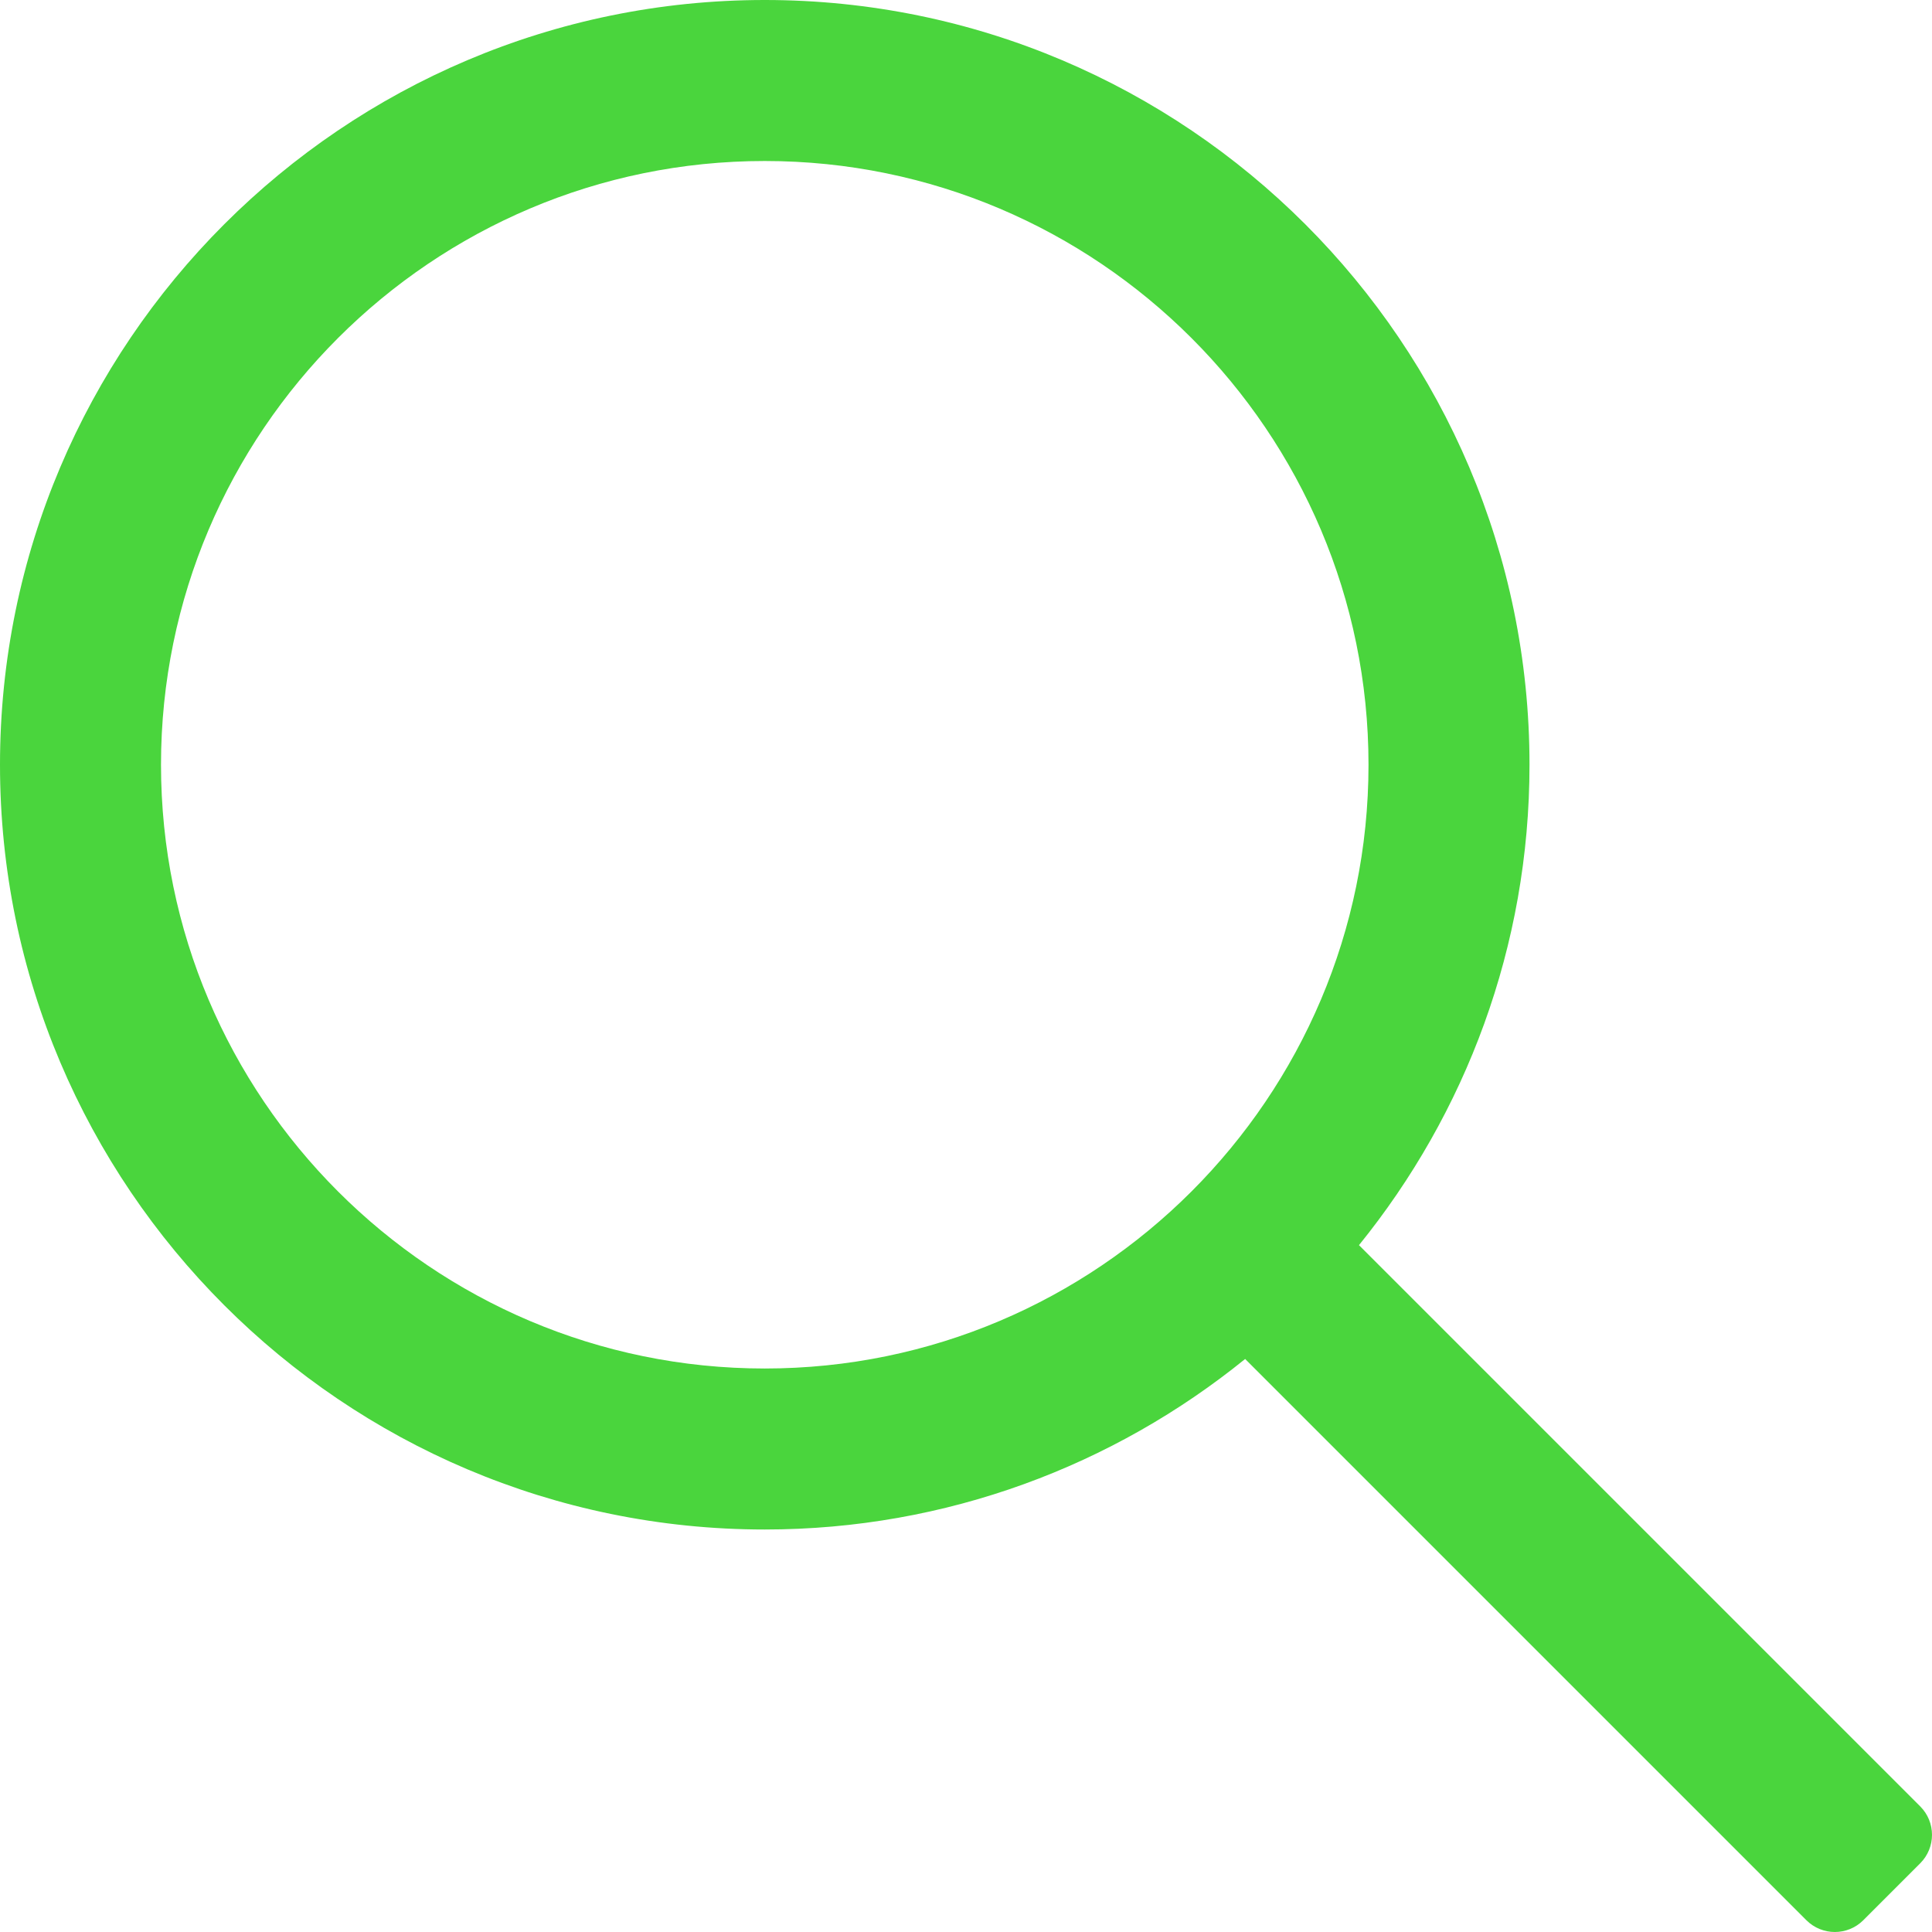
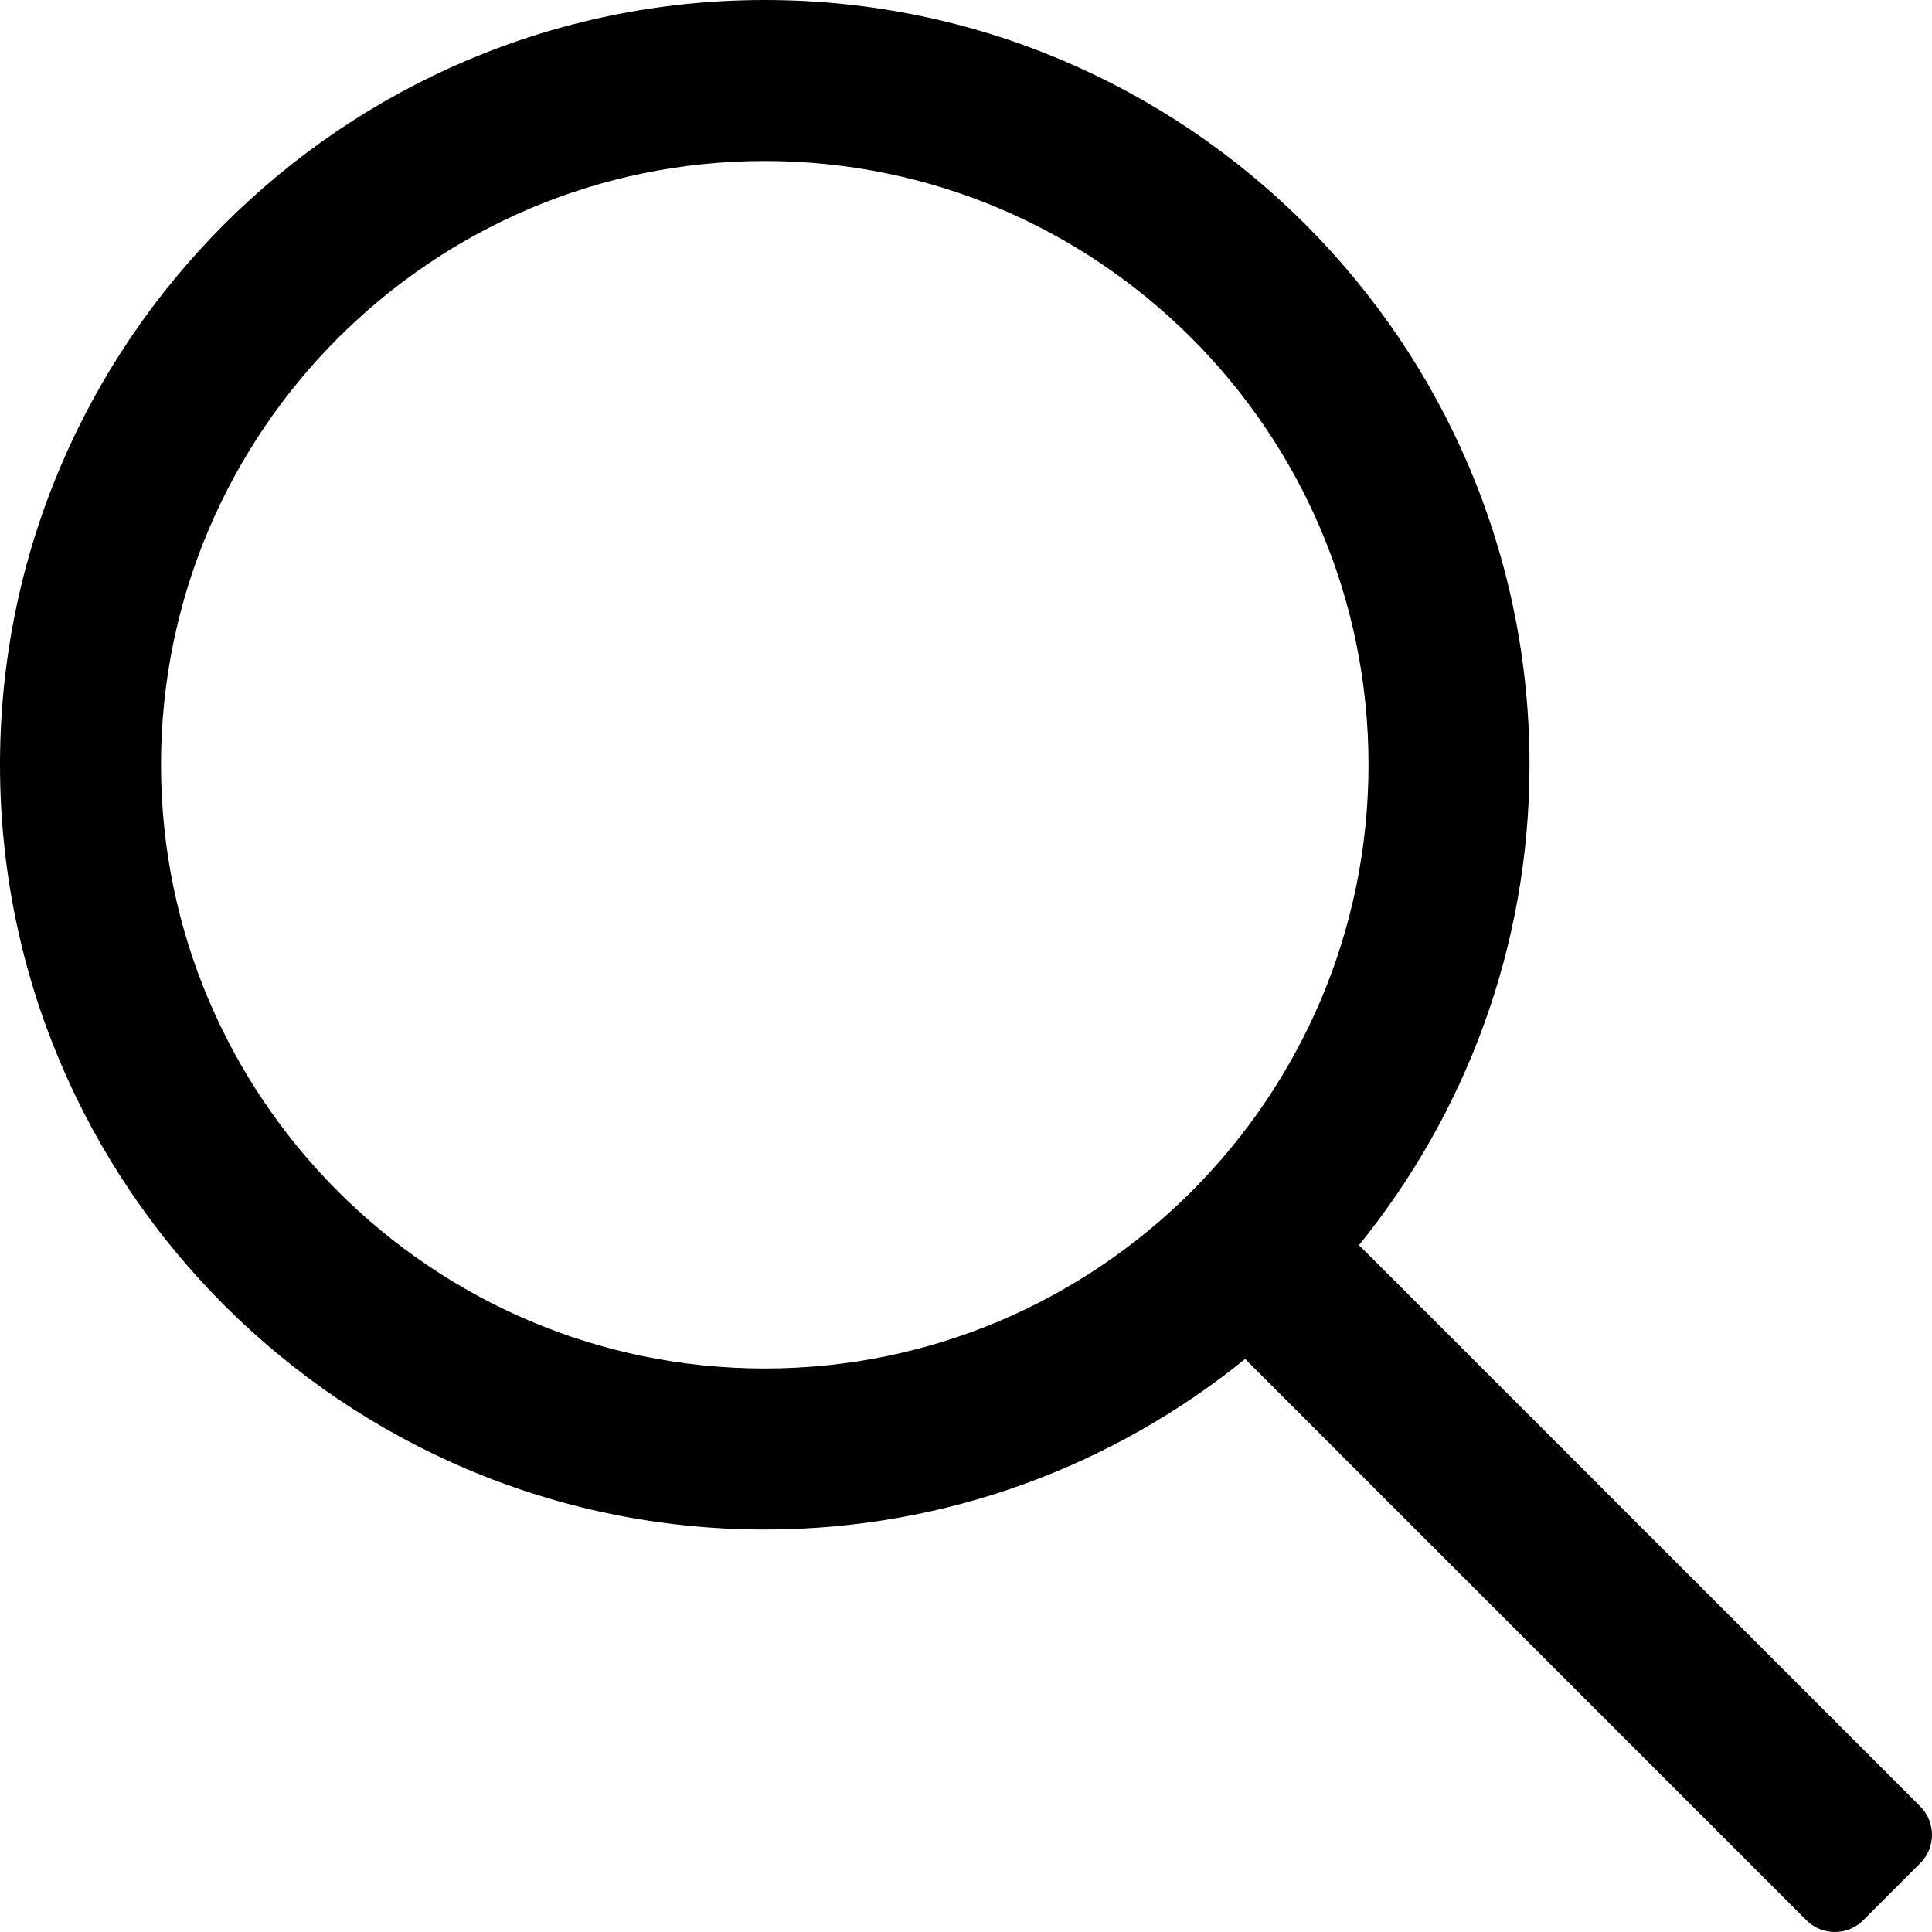
<svg xmlns="http://www.w3.org/2000/svg" version="1.1" id="Capa_1" x="0px" y="0px" viewBox="0 0 511.999 511.999" style="enable-background:new 0 0 511.999 511.999;" xml:space="preserve" width="512px" height="512px" class="">
  <g>
    <g>
      <g>
-         <path d="M508.874,478.708L360.142,329.976c28.21-34.827,45.191-79.103,45.191-127.309c0-111.75-90.917-202.667-202.667-202.667    S0,90.917,0,202.667s90.917,202.667,202.667,202.667c48.206,0,92.482-16.982,127.309-45.191l148.732,148.732    c4.167,4.165,10.919,4.165,15.086,0l15.081-15.082C513.04,489.627,513.04,482.873,508.874,478.708z M202.667,362.667    c-88.229,0-160-71.771-160-160s71.771-160,160-160s160,71.771,160,160S290.896,362.667,202.667,362.667z" data-original="#000000" class="active-path" data-old_color="#000000" fill="#4AD53D" />
+         <path d="M508.874,478.708L360.142,329.976c28.21-34.827,45.191-79.103,45.191-127.309c0-111.75-90.917-202.667-202.667-202.667    S0,90.917,0,202.667s90.917,202.667,202.667,202.667c48.206,0,92.482-16.982,127.309-45.191l148.732,148.732    c4.167,4.165,10.919,4.165,15.086,0l15.081-15.082C513.04,489.627,513.04,482.873,508.874,478.708z M202.667,362.667    c-88.229,0-160-71.771-160-160s71.771-160,160-160s160,71.771,160,160S290.896,362.667,202.667,362.667z" data-original="#000000" class="active-path" data-old_color="#000000" fill="#000000" />
      </g>
    </g>
  </g>
</svg>
